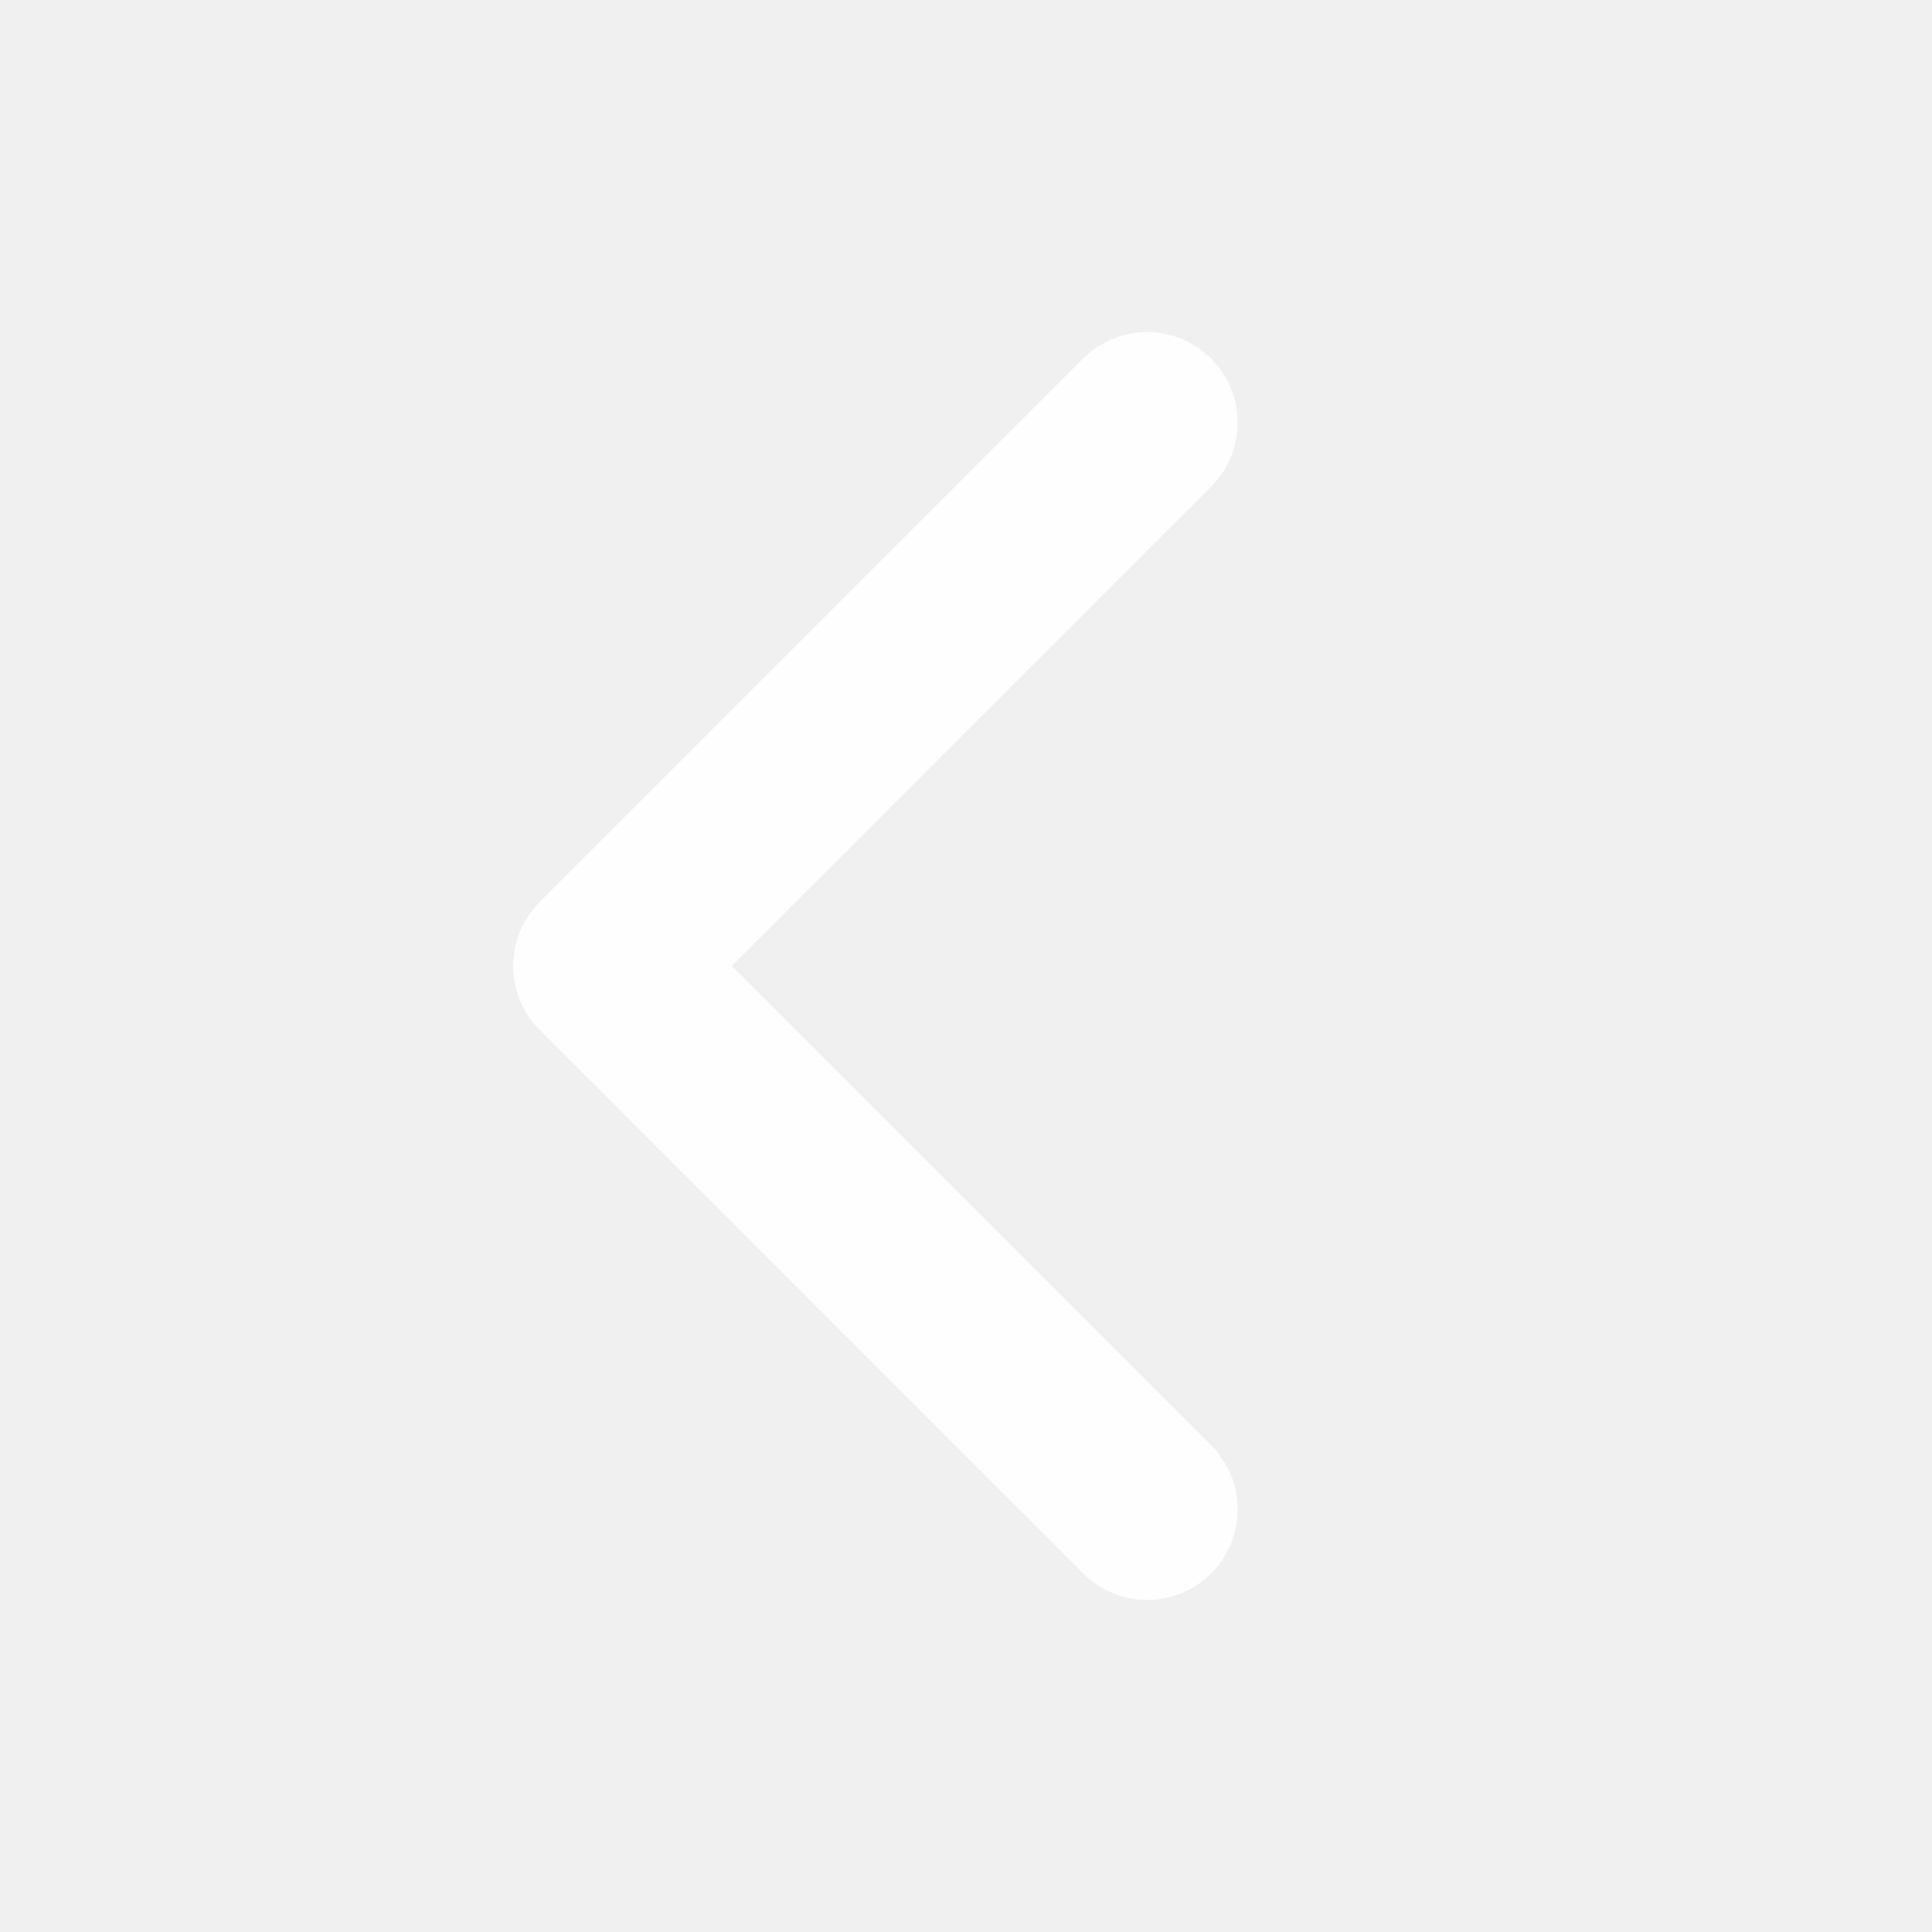
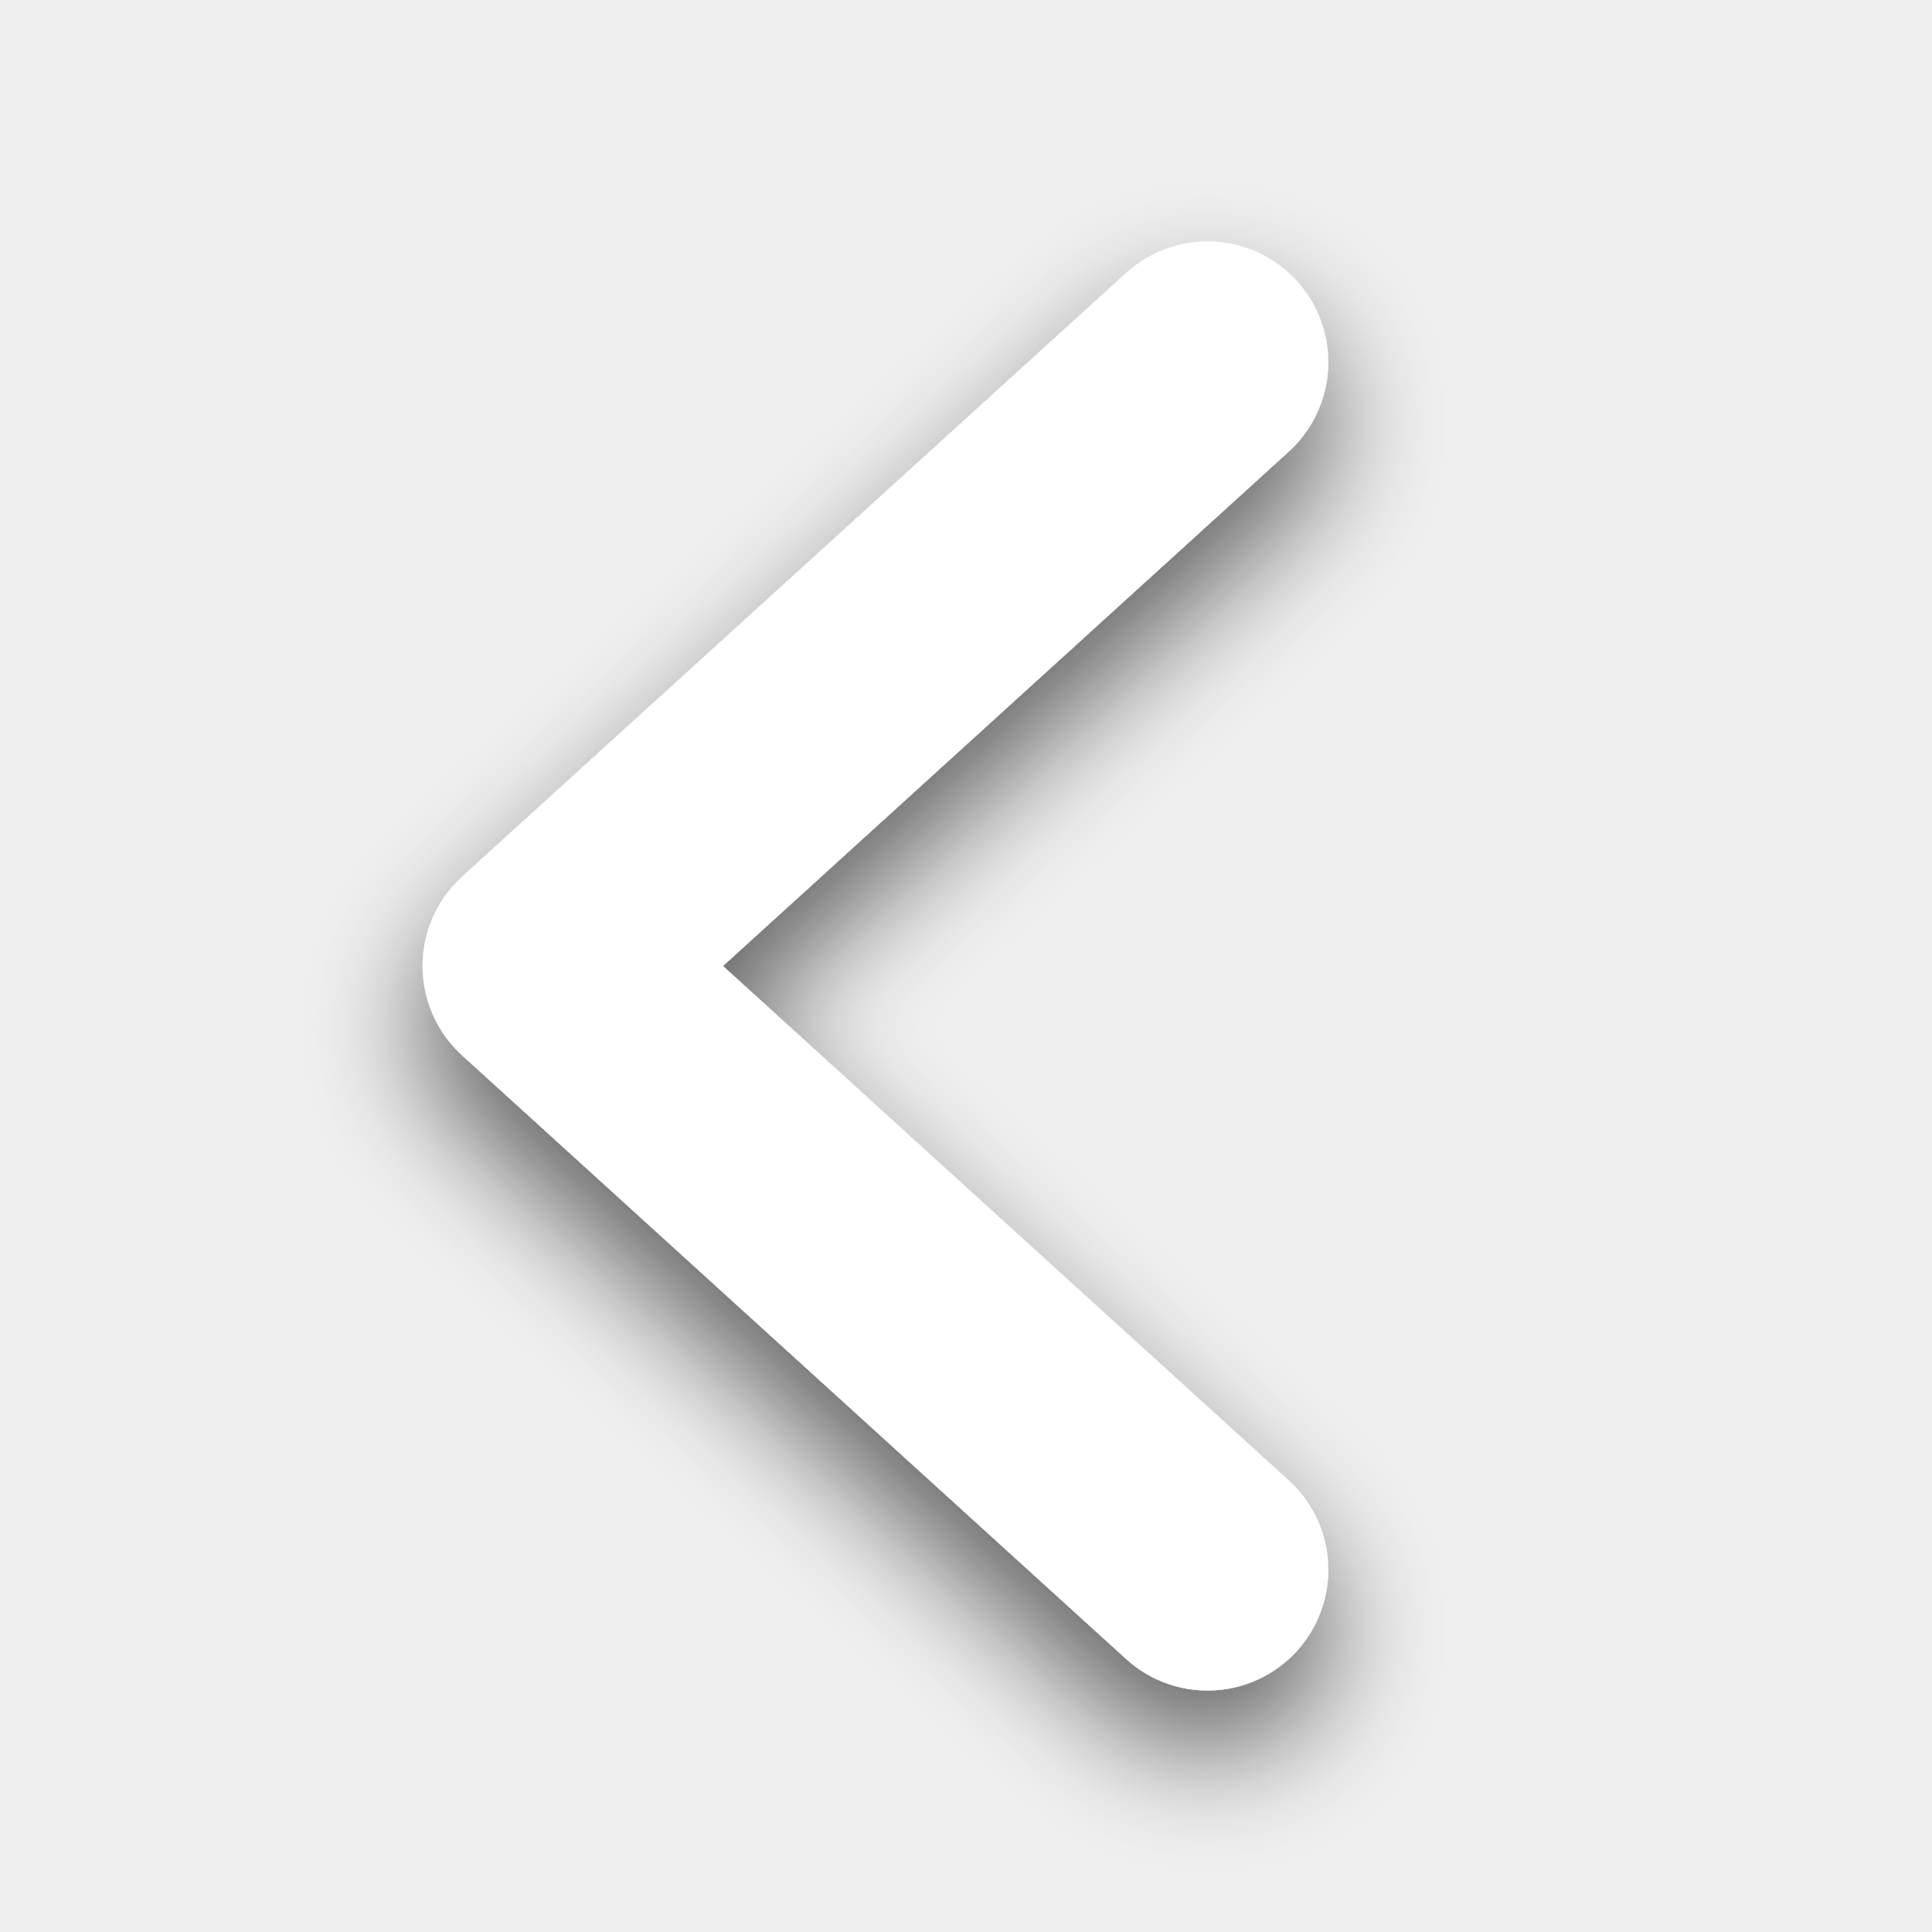
<svg xmlns="http://www.w3.org/2000/svg" width="64" height="64" viewBox="0 0 64 64">
-   <path d="M38 14 L20 32 L38 50" fill="none" stroke="#ffffff" stroke-width="6" stroke-linecap="round" stroke-linejoin="round" opacity="0.9" />
+   <defs>
+     <filter id="sh" x="-50%" y="-50%" width="200%" height="200%">
+       <feDropShadow dx="0" dy="2" stdDeviation="2" flood-color="#000" flood-opacity="0.6" />
+     </filter>
+   </defs>
+   <g filter="url(#sh)">
+     <path d="M40 12 L18 32 L40 52" fill="none" stroke="#ffffff" stroke-width="8" stroke-linecap="round" stroke-linejoin="round" />
+   </g>
</svg>
